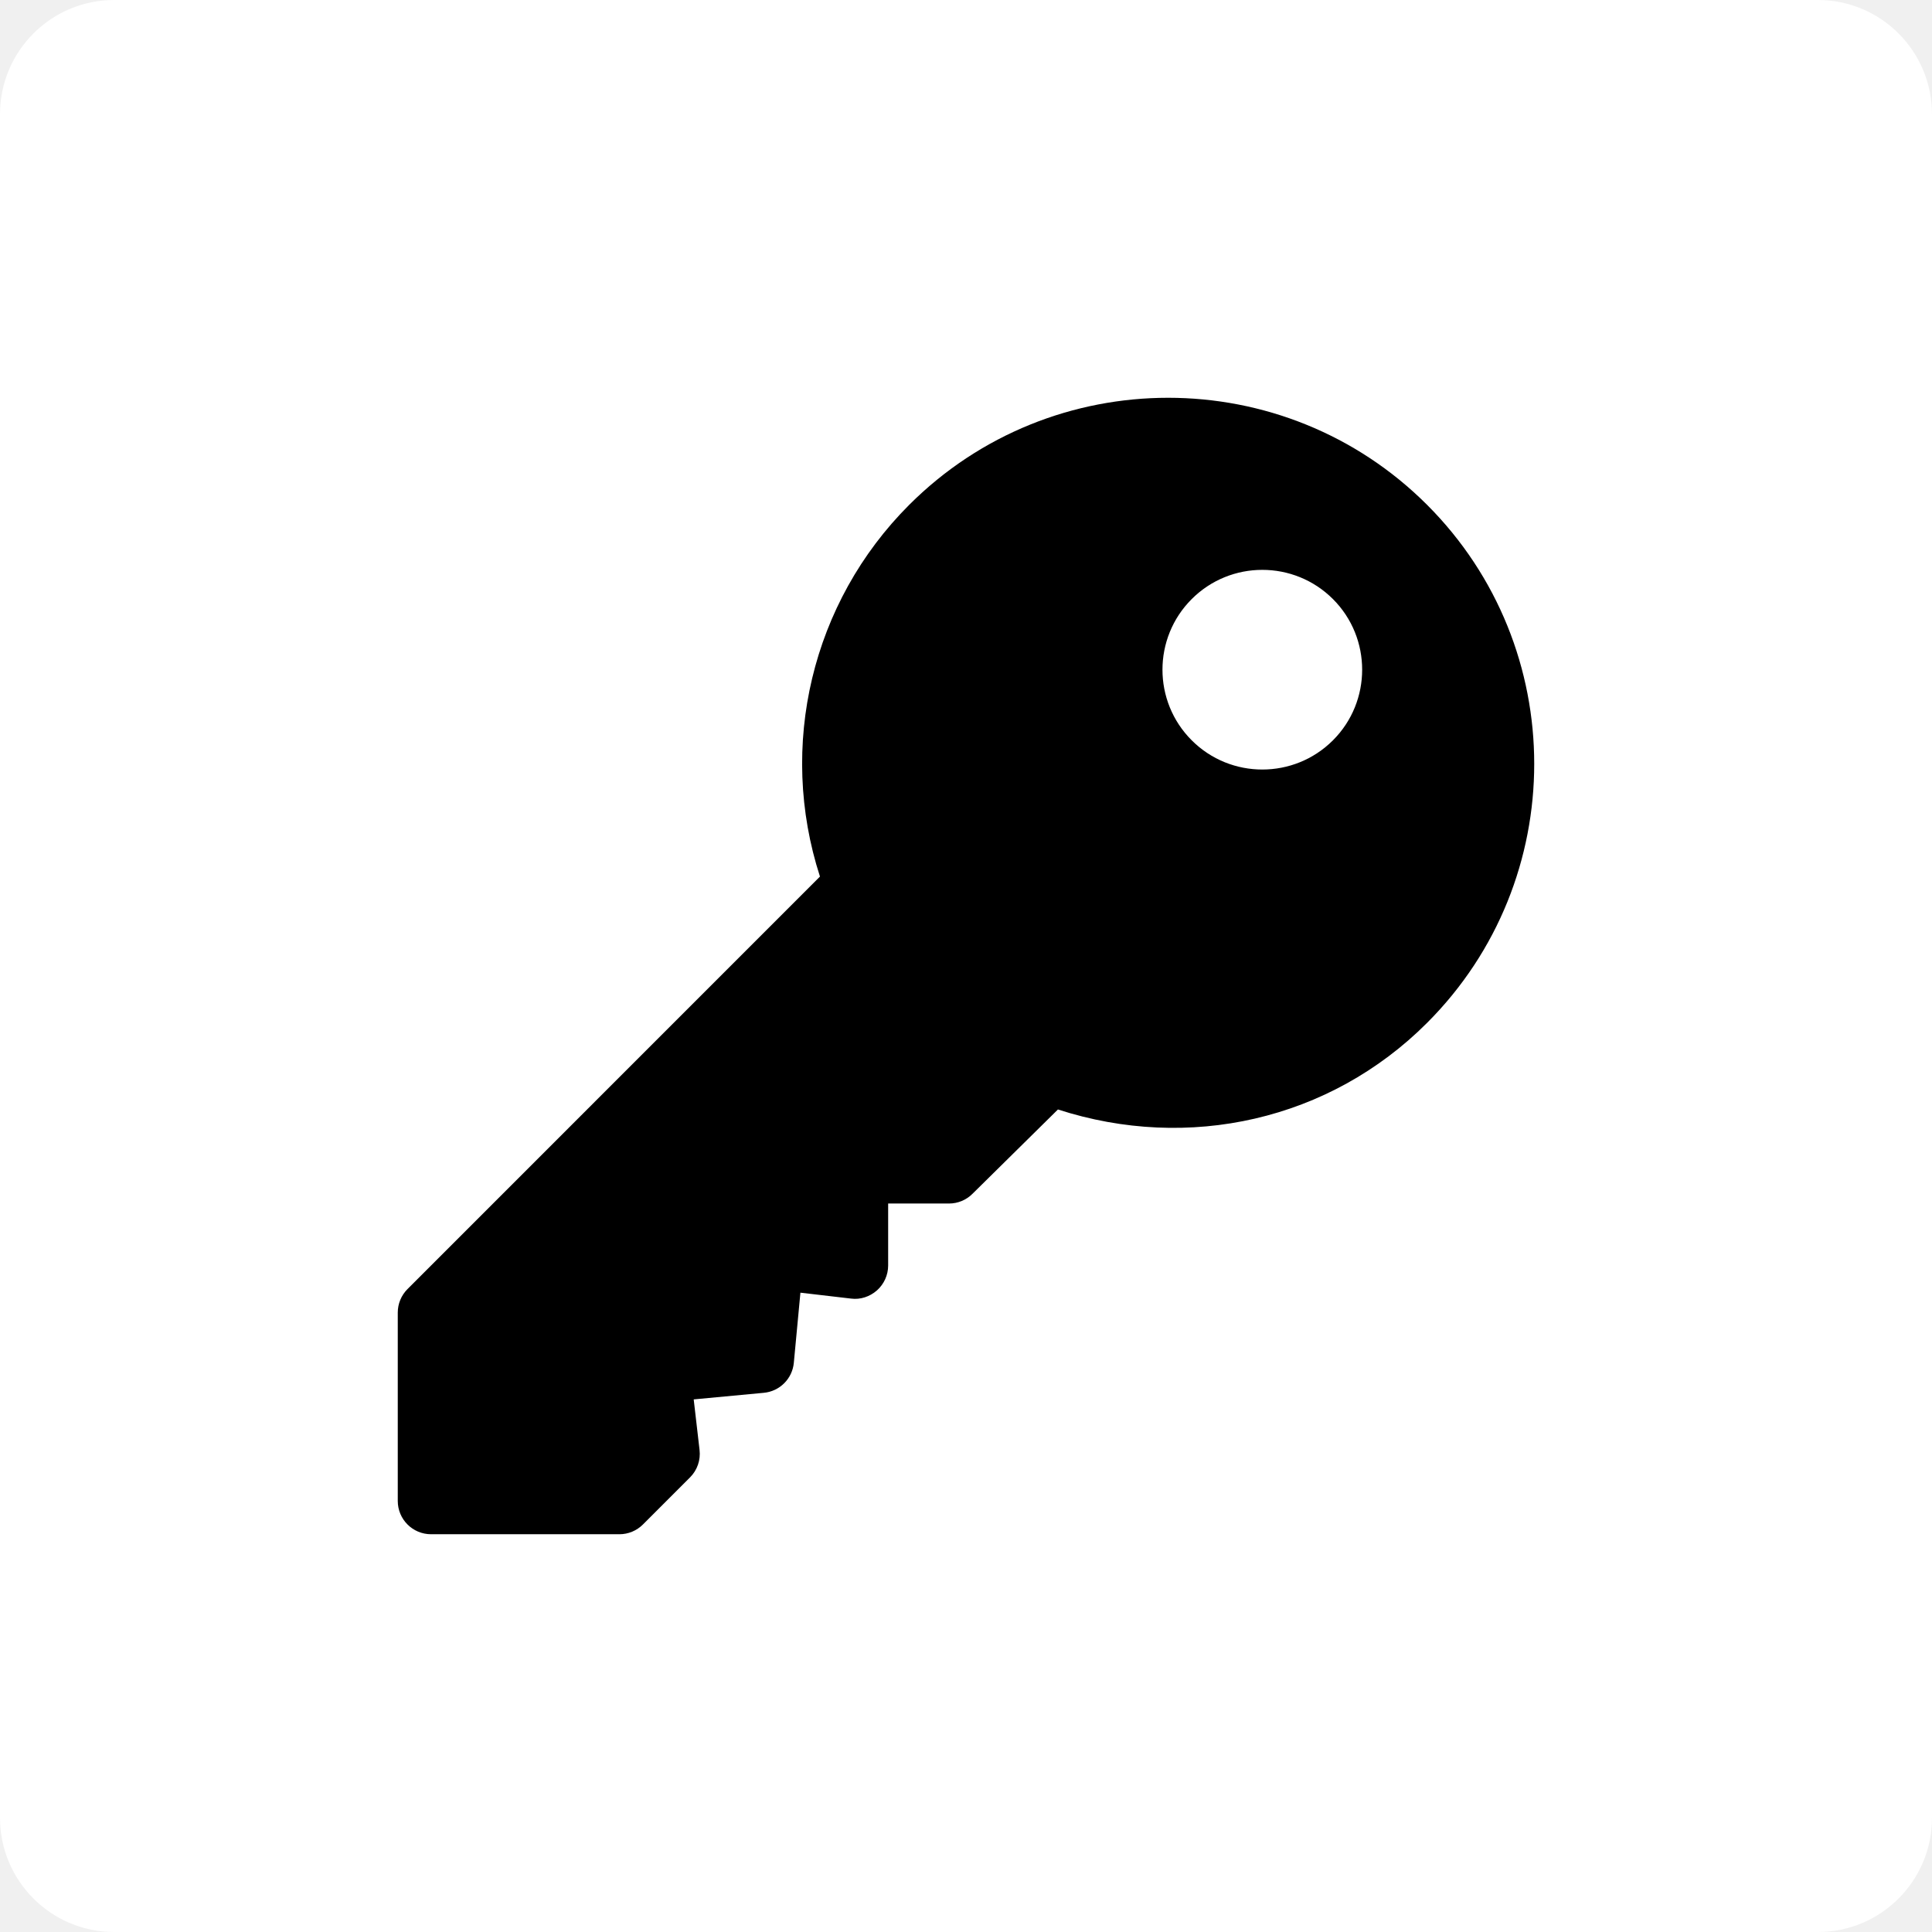
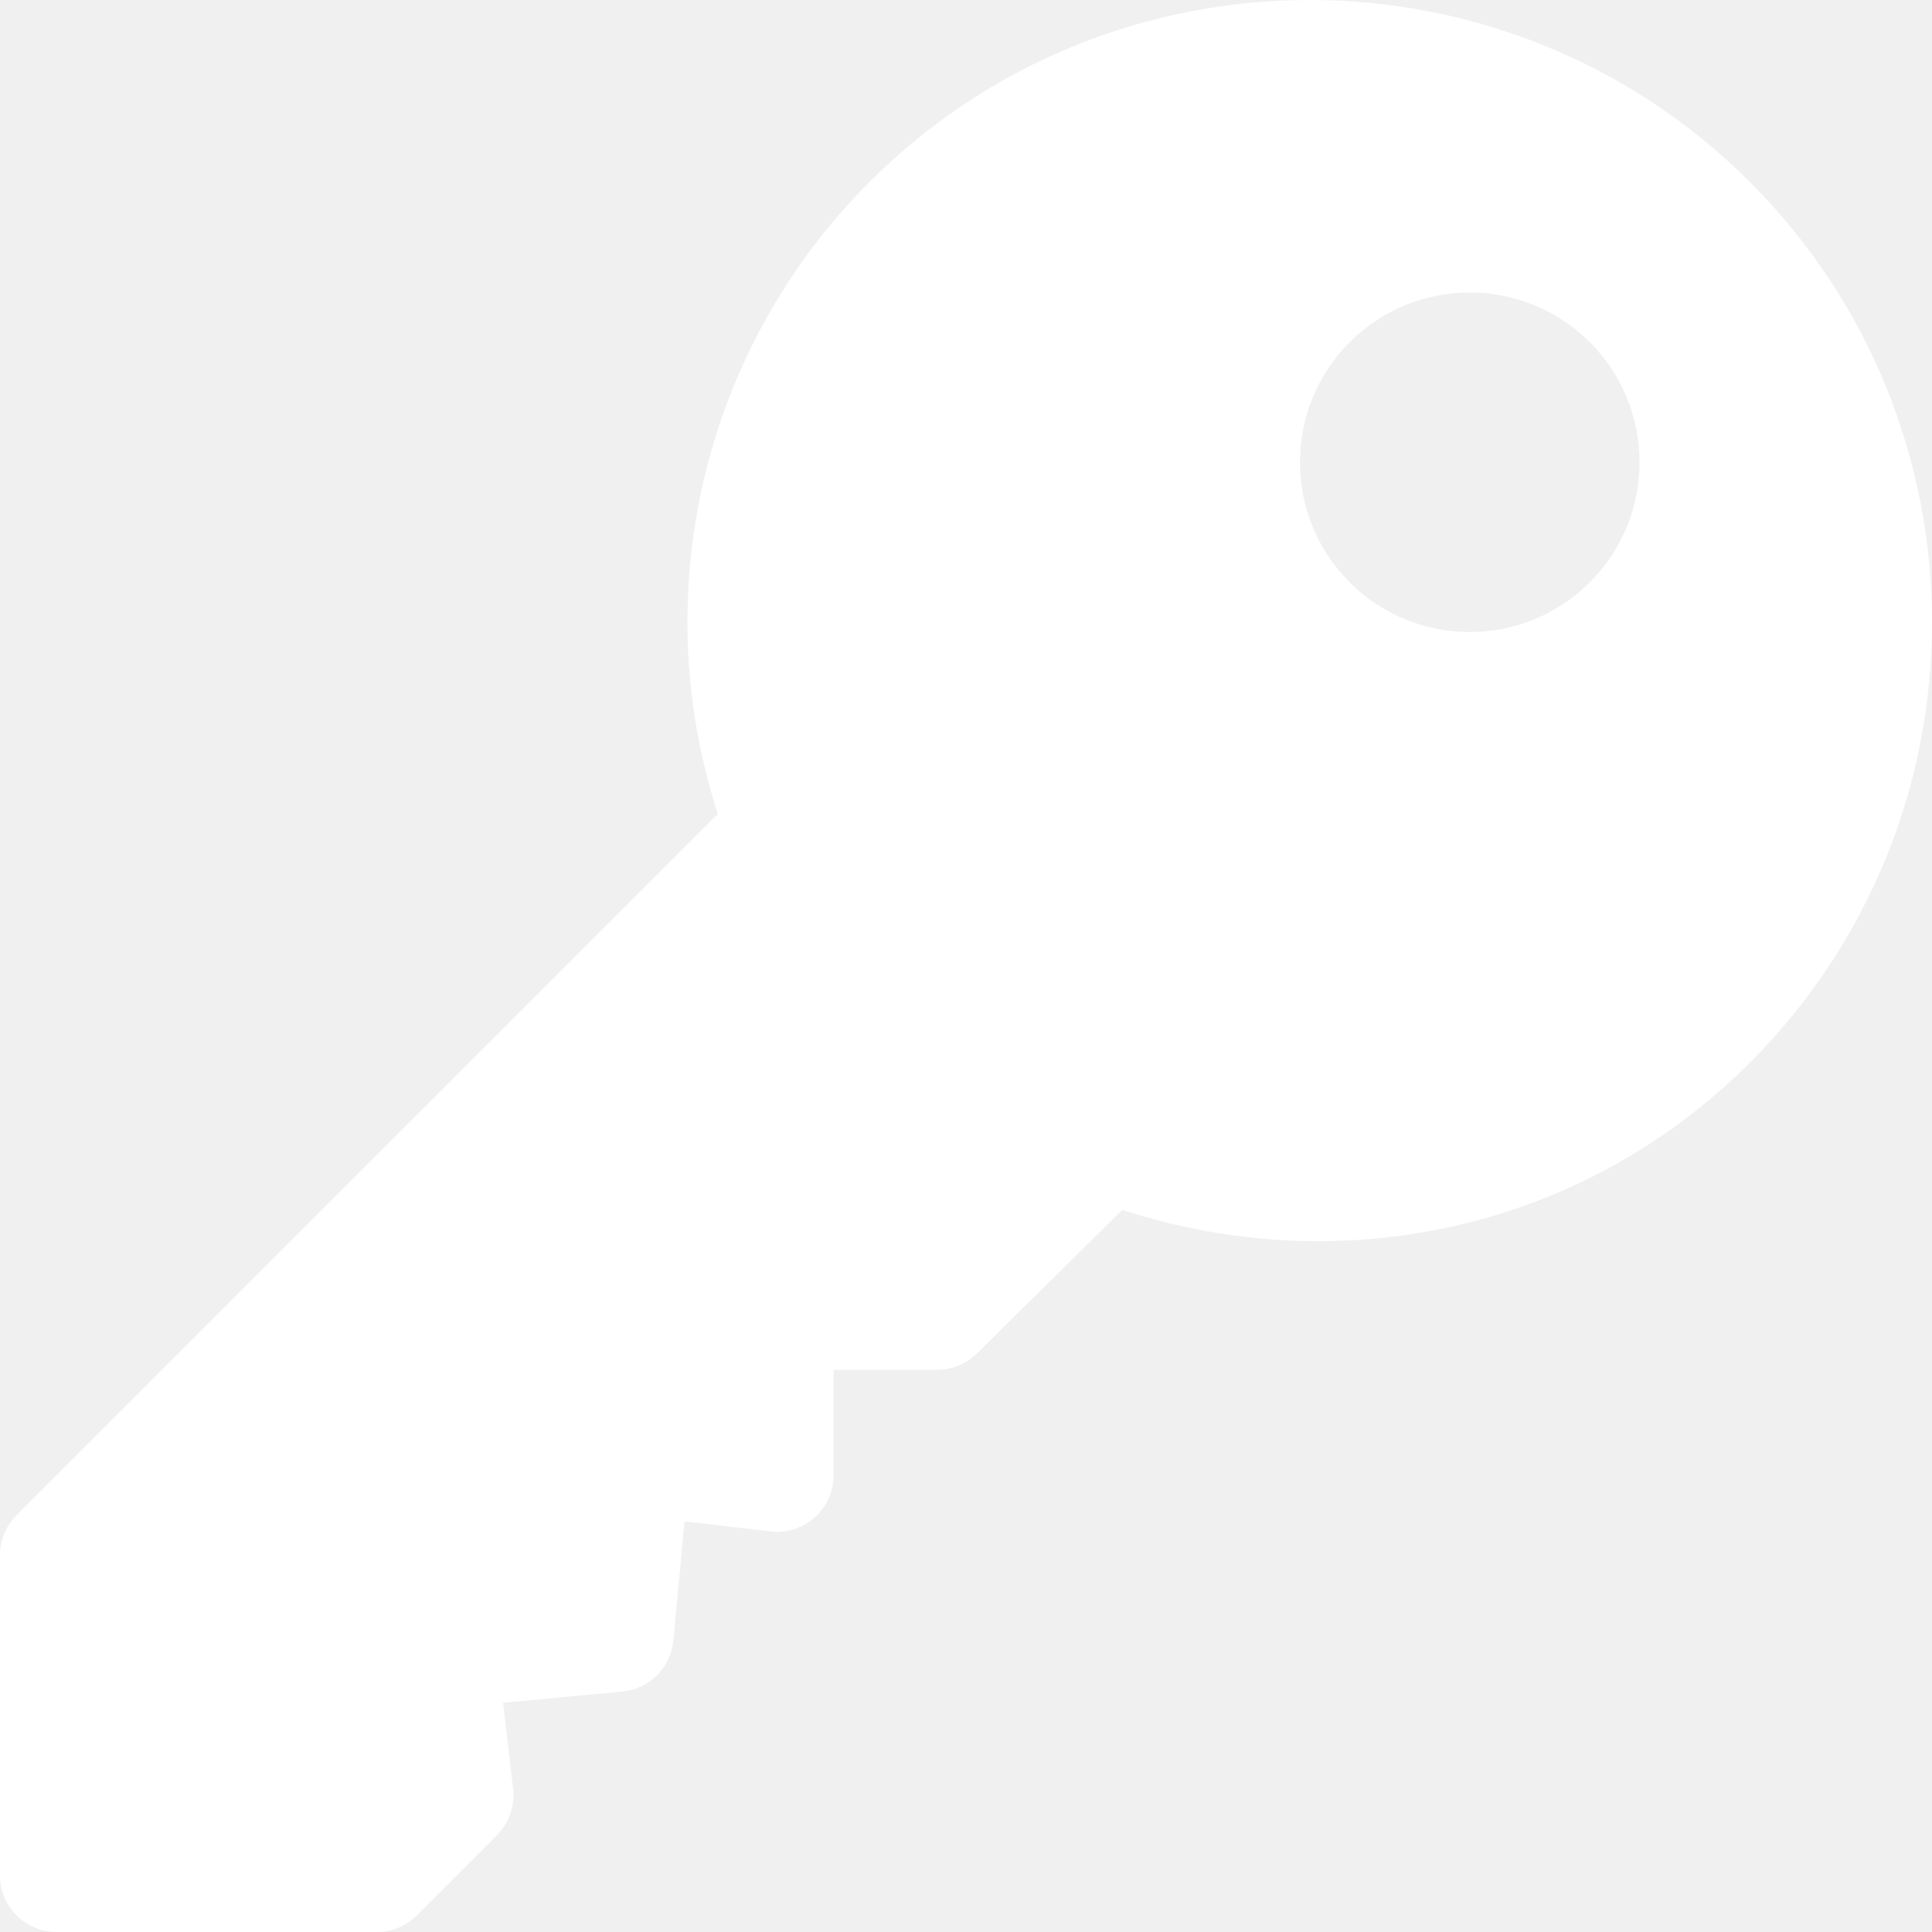
- <svg xmlns="http://www.w3.org/2000/svg" width="34px" height="34px" viewBox="0 0 34 34" version="1.1">
+ <svg xmlns="http://www.w3.org/2000/svg" width="17px" height="17px" viewBox="0 0 17 17" version="1.1">
  <g id="Page-1" stroke="none" stroke-width="1" fill="none" fill-rule="evenodd">
-     <g id="Default_iconOverflow" transform="translate(-153, -621)">
-       <g id="Bottom-sheet" transform="translate(0, 555)">
-         <g id="Ajanlott-mosdo">
-           <g id="key_icon" transform="translate(153, 66)">
-             <rect id="Rectangle" fill="#FFFFFF" x="0" y="0" width="34" height="34" rx="2.01" />
-             <g id="key" transform="translate(7, 7)" fill="#000000" fill-rule="nonzero">
-               <path d="M18.115,1.885 C15.602,-0.628 11.513,-0.628 9,1.885 C7.283,3.601 6.687,6.131 7.43,8.426 L0.172,15.685 C0.062,15.795 0,15.944 0,16.099 L0,19.414 C0,19.738 0.262,20 0.586,20 L3.901,20 C4.056,20 4.205,19.938 4.315,19.828 L5.144,18.999 C5.27,18.873 5.332,18.695 5.311,18.517 L5.208,17.627 L6.442,17.511 C6.722,17.485 6.944,17.263 6.97,16.983 L7.086,15.749 L7.977,15.853 C8.142,15.875 8.308,15.819 8.434,15.708 C8.558,15.597 8.63,15.438 8.63,15.271 L8.63,14.18 L9.701,14.18 C9.857,14.18 10.006,14.118 10.115,14.008 L11.618,12.525 C13.913,13.269 16.399,12.718 18.115,11 C20.628,8.487 20.628,4.398 18.115,1.885 Z M16.458,6.028 C15.772,6.714 14.657,6.714 13.972,6.028 C13.286,5.343 13.286,4.228 13.972,3.543 C14.657,2.857 15.772,2.857 16.458,3.543 C17.143,4.228 17.143,5.343 16.458,6.028 Z" id="Shape" />
-             </g>
-           </g>
+     <g id="icons" transform="translate(-426, -64)" fill="#FFFFFF" fill-rule="nonzero">
+       <g transform="translate(426, 60)" id="key-light">
+         <g transform="translate(0, 4)">
+           <path d="M15.398,1.602 C13.262,-0.534 9.786,-0.534 7.65,1.602 C6.191,3.061 5.684,5.212 6.316,7.162 L0.146,13.332 C0.053,13.426 0,13.552 0,13.684 L0,16.502 C0,16.777 0.223,17 0.498,17 L3.316,17 C3.448,17 3.574,16.947 3.668,16.854 L4.372,16.149 C4.479,16.042 4.532,15.891 4.515,15.74 L4.427,14.983 L5.476,14.884 C5.714,14.862 5.902,14.674 5.925,14.435 L6.023,13.387 L6.78,13.475 C6.921,13.494 7.062,13.446 7.169,13.352 C7.275,13.257 7.335,13.122 7.335,12.98 L7.335,12.053 L8.246,12.053 C8.378,12.053 8.505,12 8.598,11.907 L9.875,10.646 C11.826,11.279 13.939,10.81 15.398,9.35 C17.534,7.214 17.534,3.738 15.398,1.602 Z M13.989,5.124 C13.406,5.707 12.459,5.707 11.876,5.124 C11.293,4.541 11.293,3.594 11.876,3.011 C12.459,2.428 13.406,2.428 13.989,3.011 C14.572,3.594 14.572,4.541 13.989,5.124 Z" id="Shape" />
        </g>
      </g>
    </g>
  </g>
</svg>
